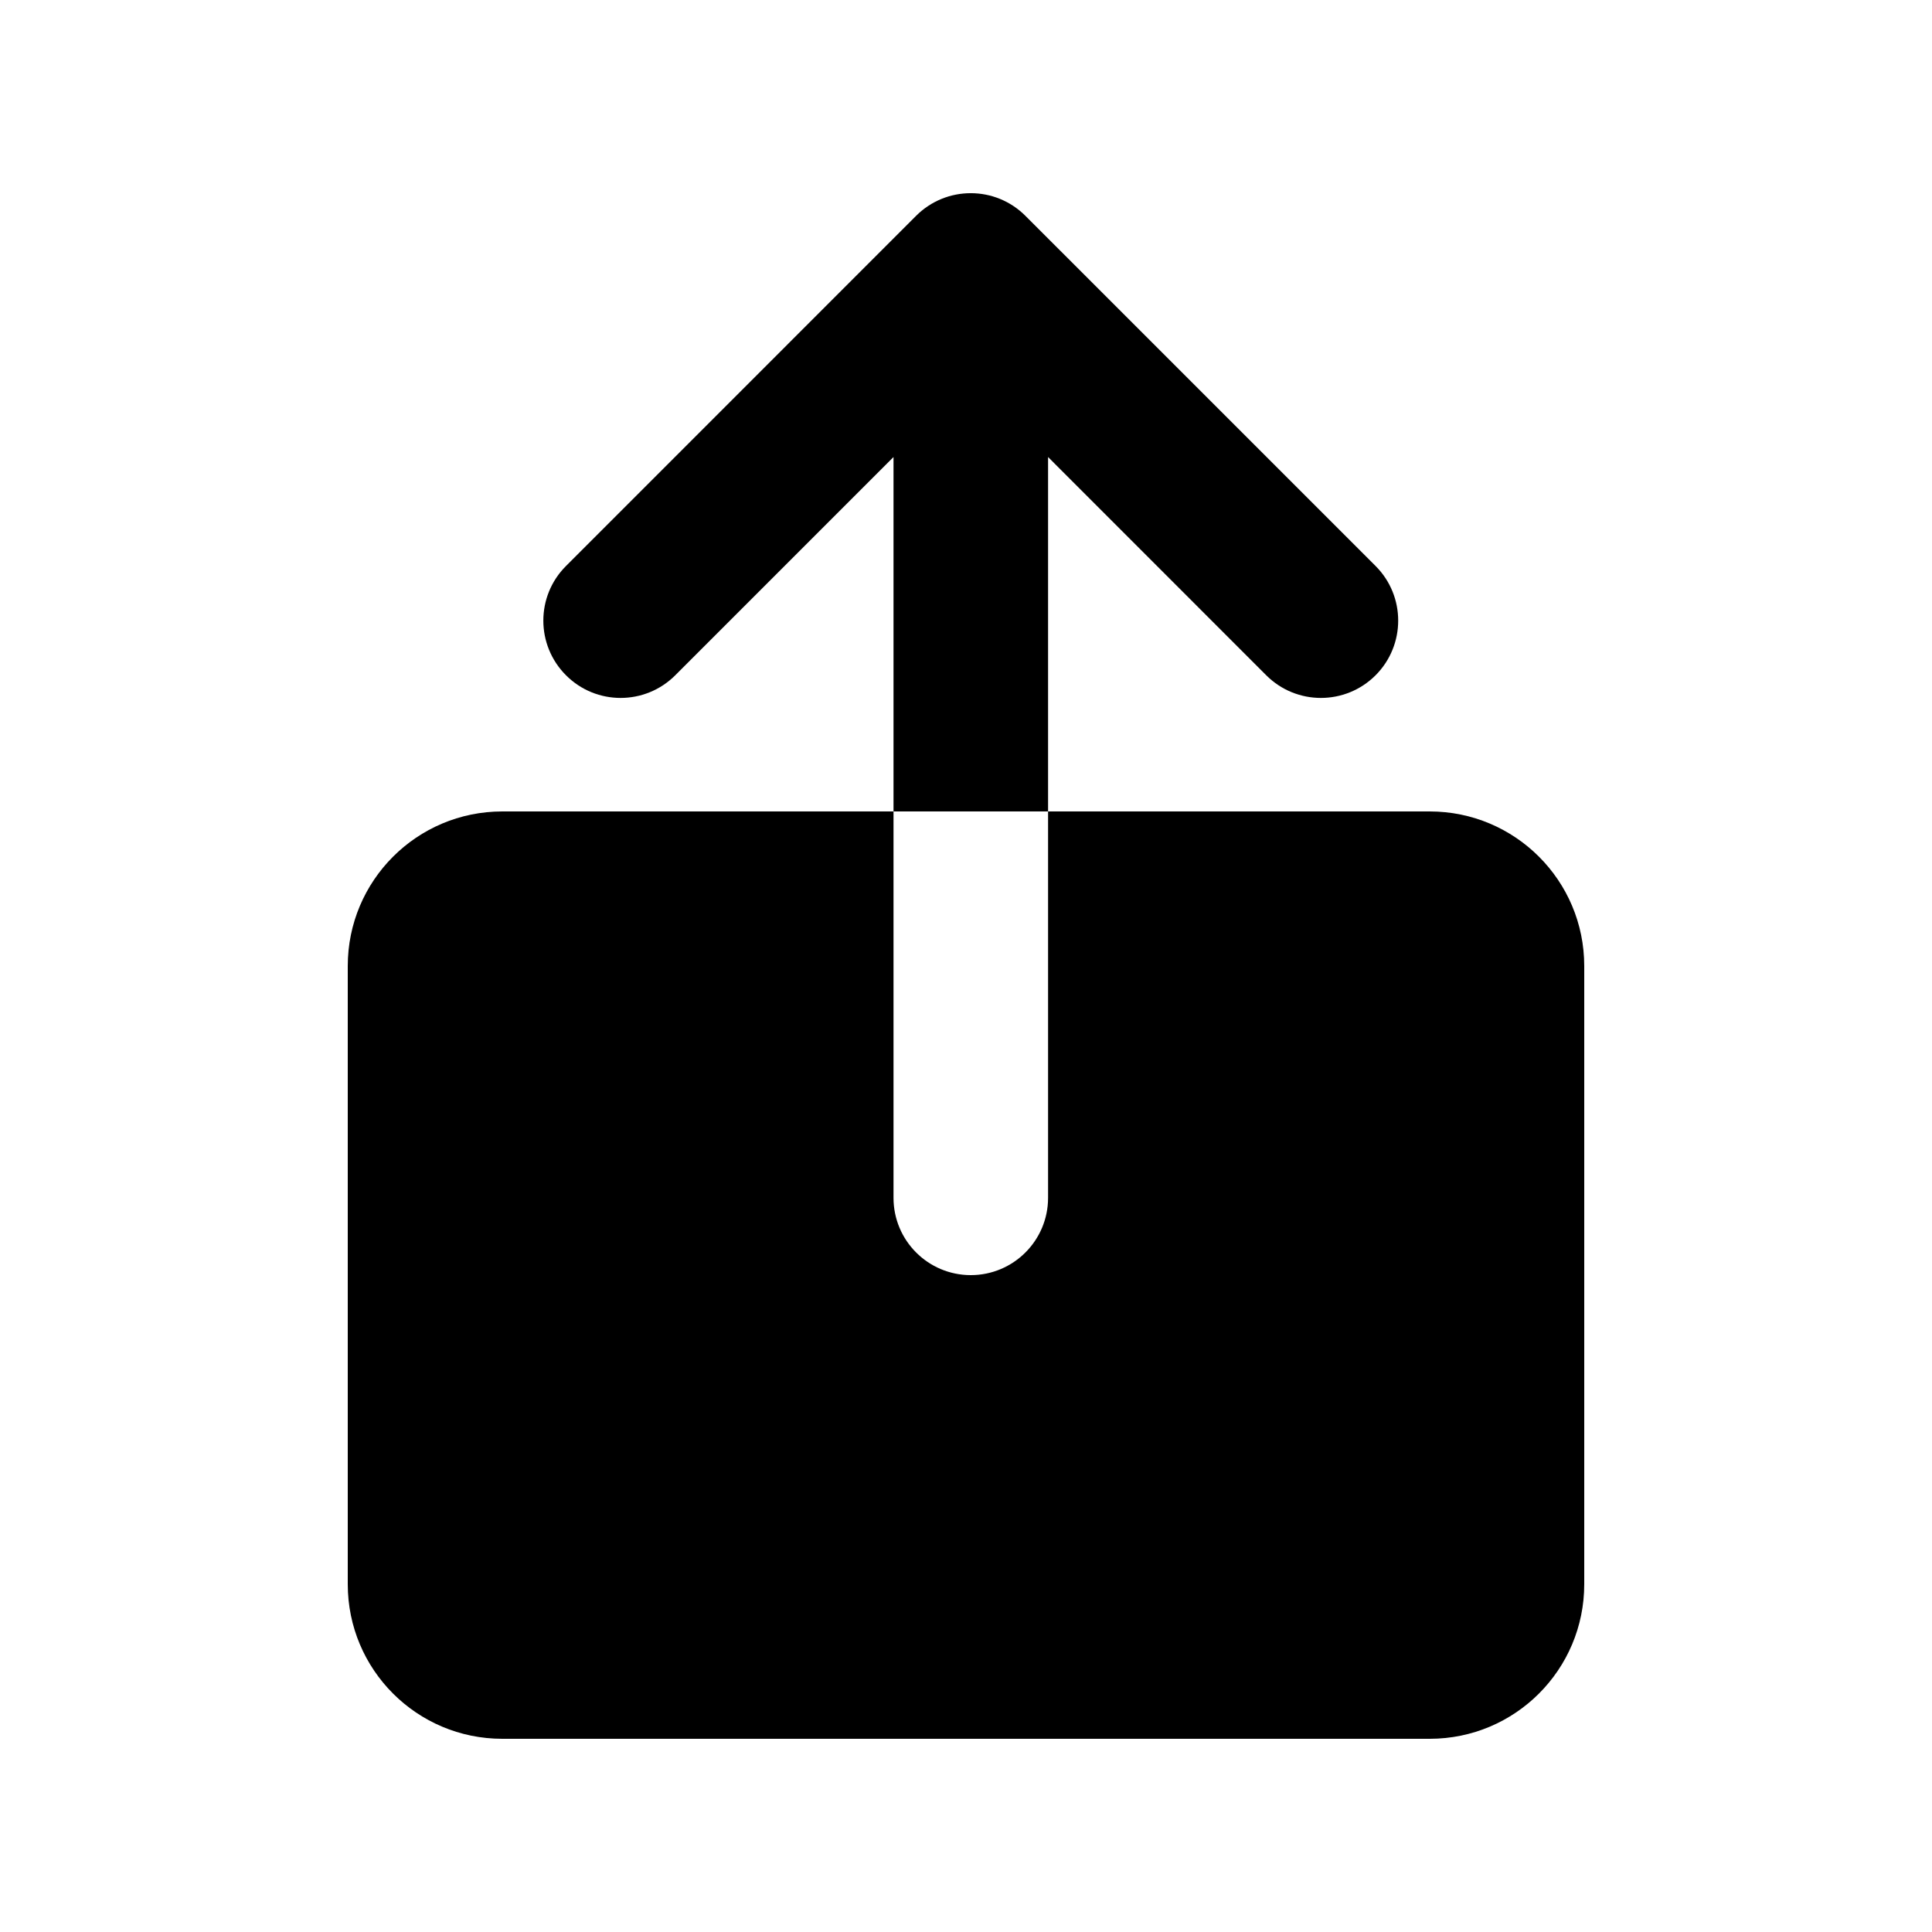
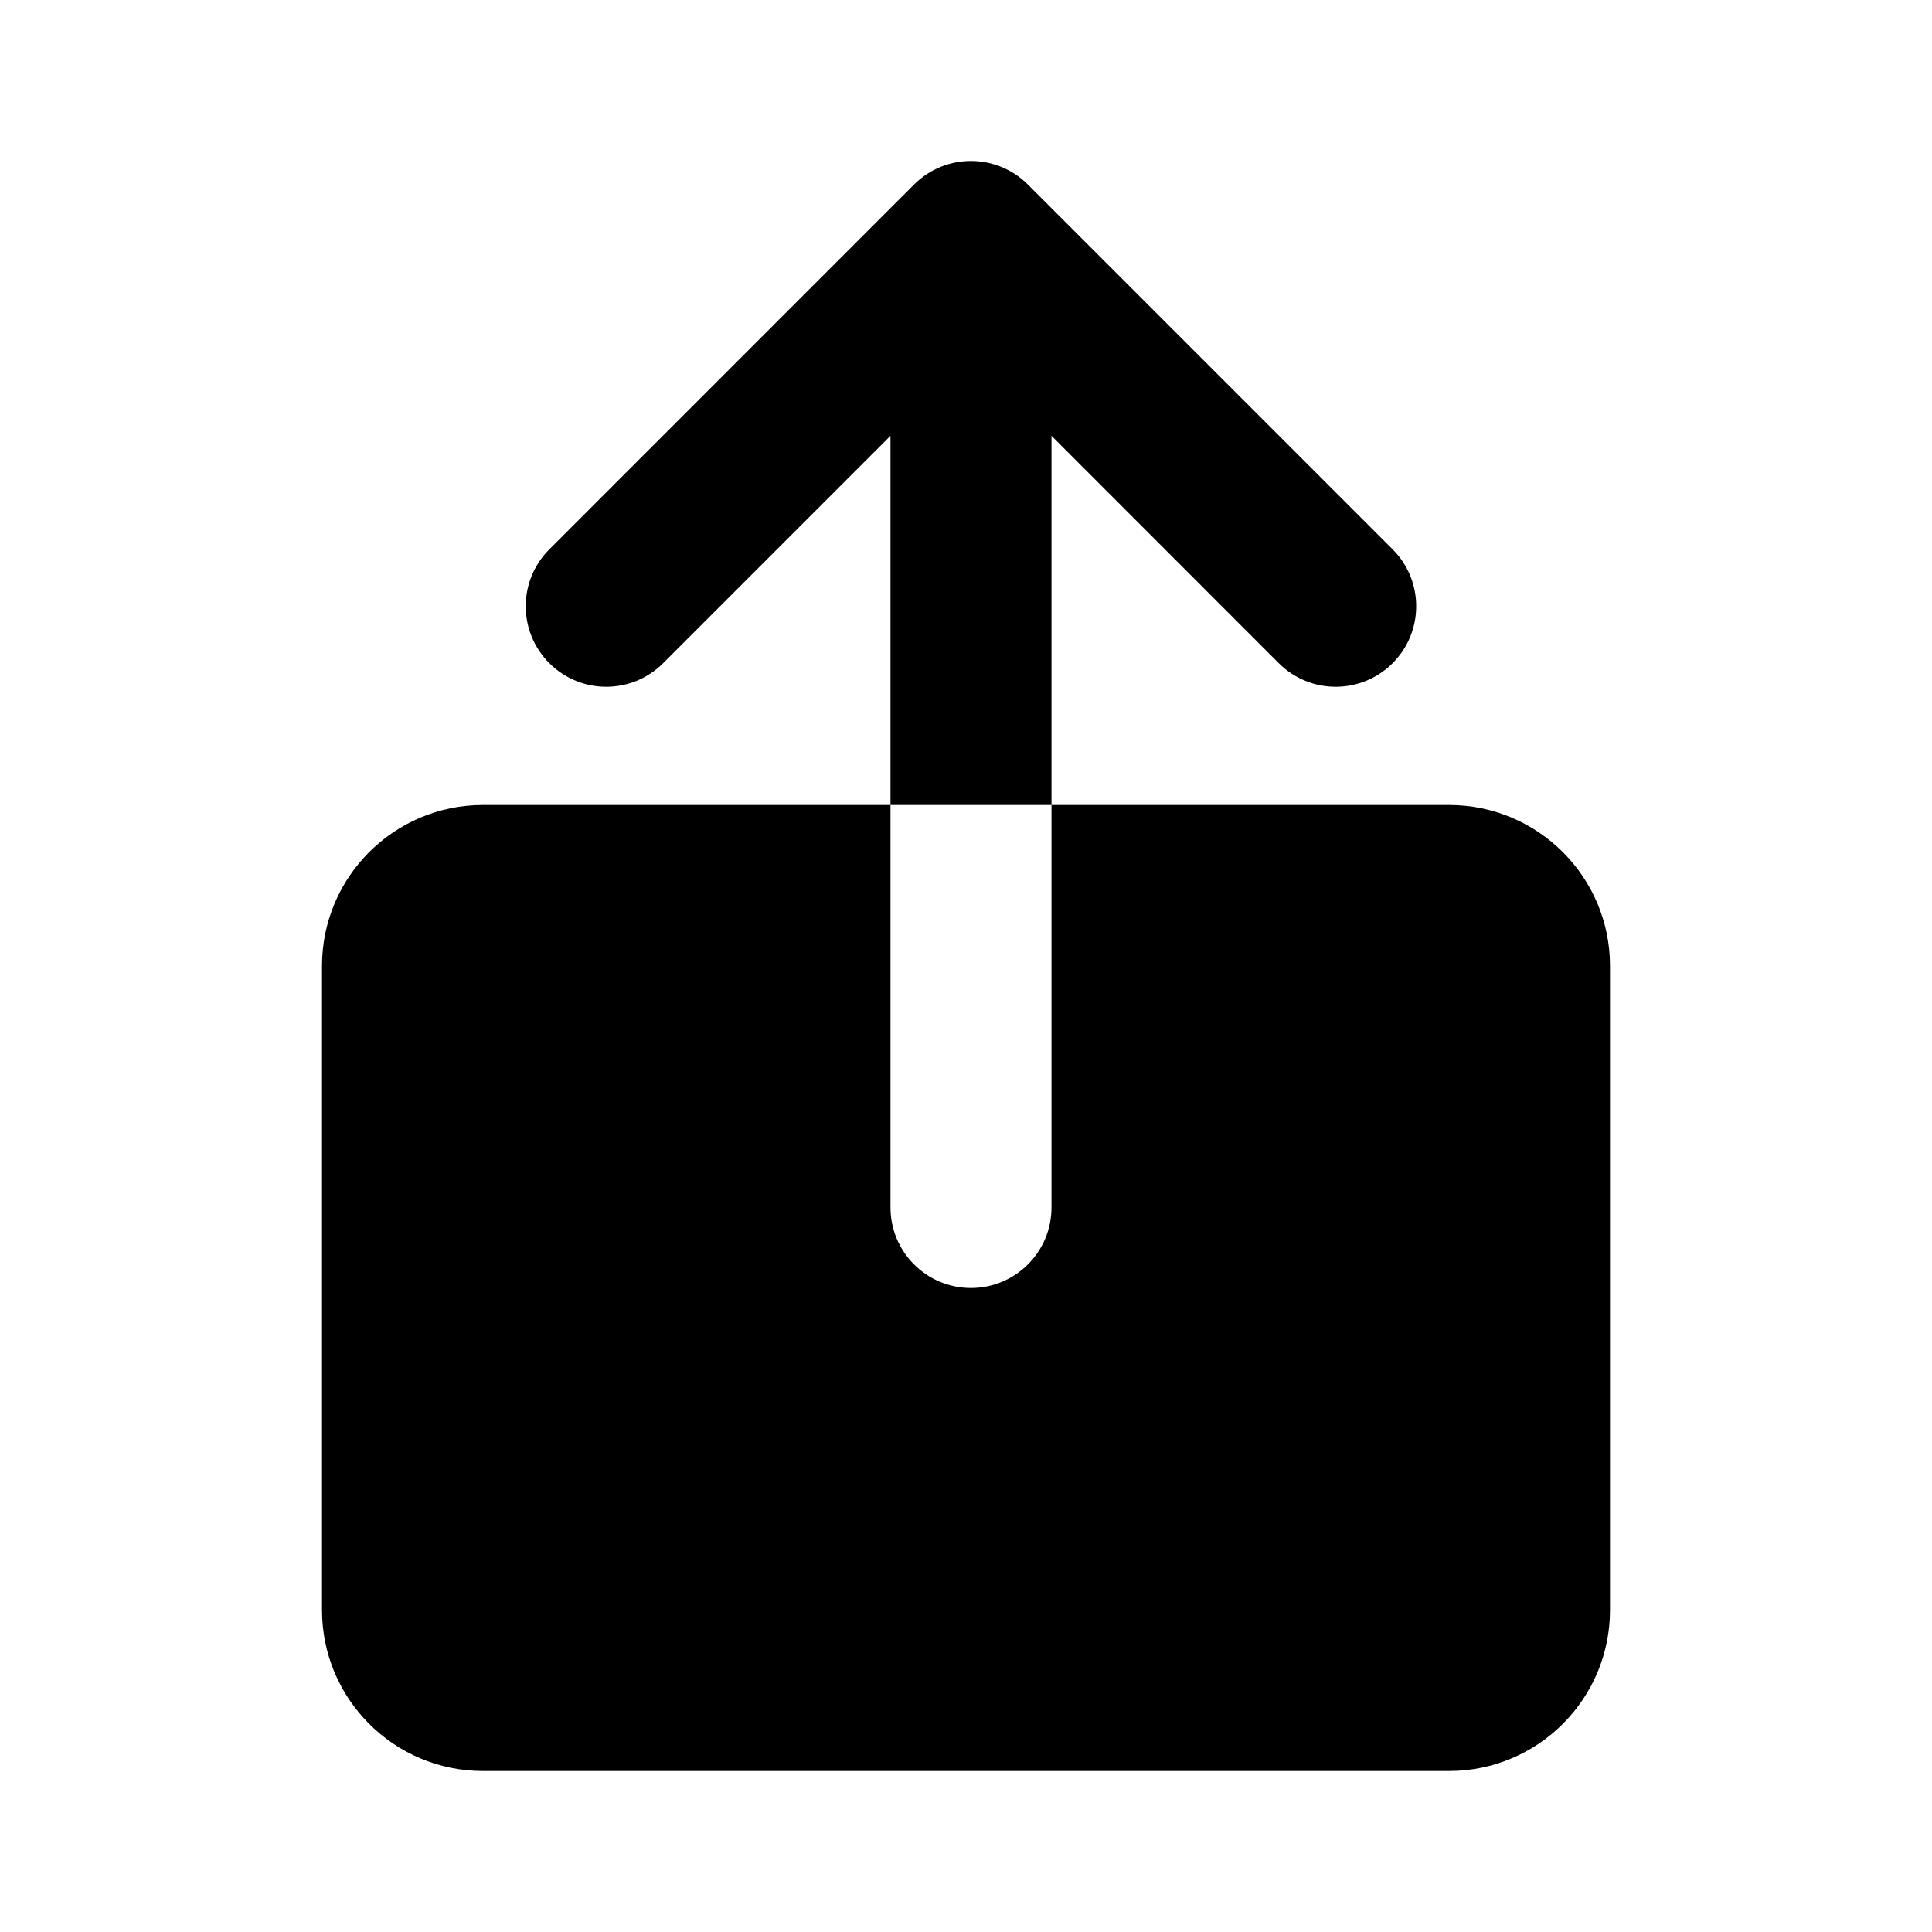
- <svg xmlns="http://www.w3.org/2000/svg" width="25" height="25" viewBox="0 0 25 25" fill="none">
-   <path fill-rule="evenodd" clip-rule="evenodd" d="M13.269 2.793C12.878 2.402 12.245 2.402 11.854 2.793L7.324 7.324C6.933 7.714 6.933 8.347 7.324 8.738C7.714 9.129 8.347 9.129 8.738 8.738L11.562 5.914V10.5H6.5C5.395 10.5 4.5 11.395 4.5 12.5V20.5C4.5 21.605 5.395 22.5 6.5 22.5H18.5C19.605 22.5 20.5 21.605 20.5 20.5V12.5C20.5 11.395 19.605 10.5 18.5 10.5H13.562V15.5C13.562 16.052 13.114 16.5 12.562 16.5C12.009 16.5 11.562 16.052 11.562 15.5V10.5H13.562V5.914L16.385 8.738C16.776 9.129 17.409 9.129 17.8 8.738C18.19 8.347 18.19 7.714 17.8 7.324L13.269 2.793Z" fill="black" />
+ <svg xmlns="http://www.w3.org/2000/svg" width="24" height="24" viewBox="0 0 24 24" fill="none">
+   <path fill-rule="evenodd" clip-rule="evenodd" d="M12.769 2.293C12.378 1.902 11.745 1.902 11.354 2.293L6.824 6.824C6.433 7.214 6.433 7.847 6.824 8.238C7.214 8.629 7.847 8.629 8.238 8.238L11.062 5.414V10H6C4.895 10 4 10.895 4 12V20C4 21.105 4.895 22 6 22H18C19.105 22 20 21.105 20 20V12C20 10.895 19.105 10 18 10H13.062V15C13.062 15.552 12.614 16 12.062 16C11.509 16 11.062 15.552 11.062 15V10H13.062V5.414L15.885 8.238C16.276 8.629 16.909 8.629 17.3 8.238C17.69 7.847 17.69 7.214 17.3 6.824L12.769 2.293Z" fill="black" />
</svg>
